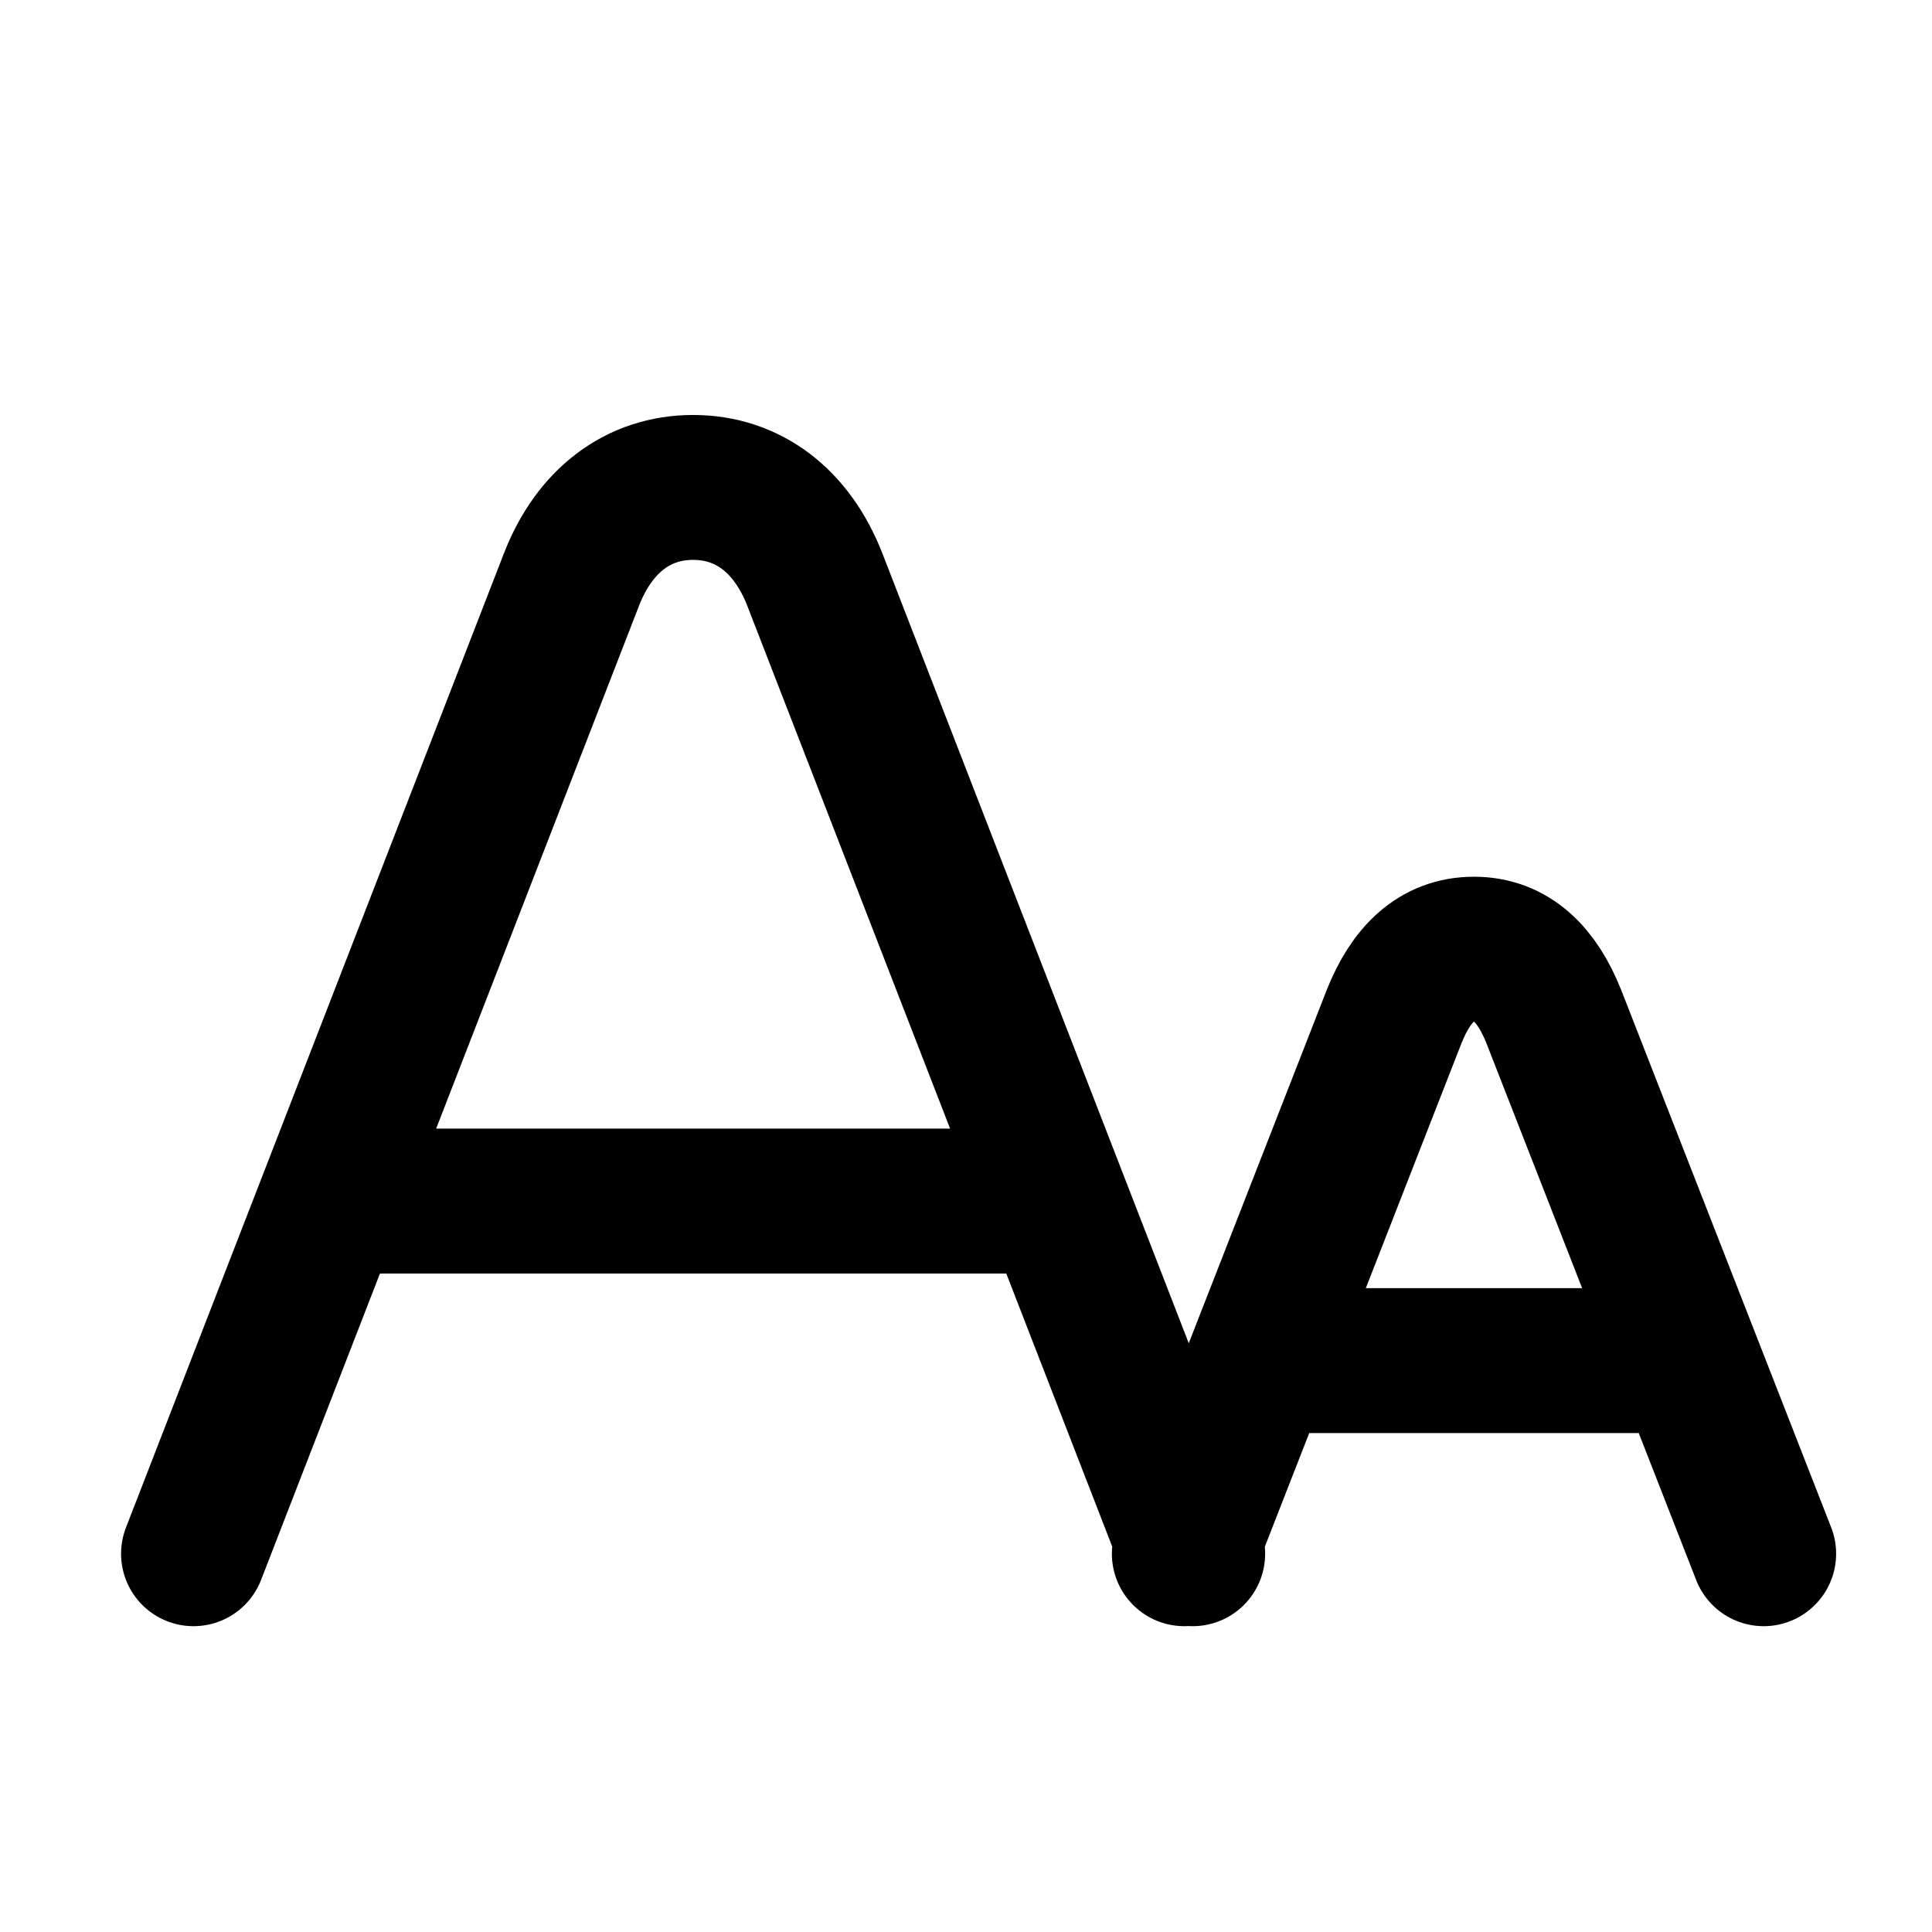
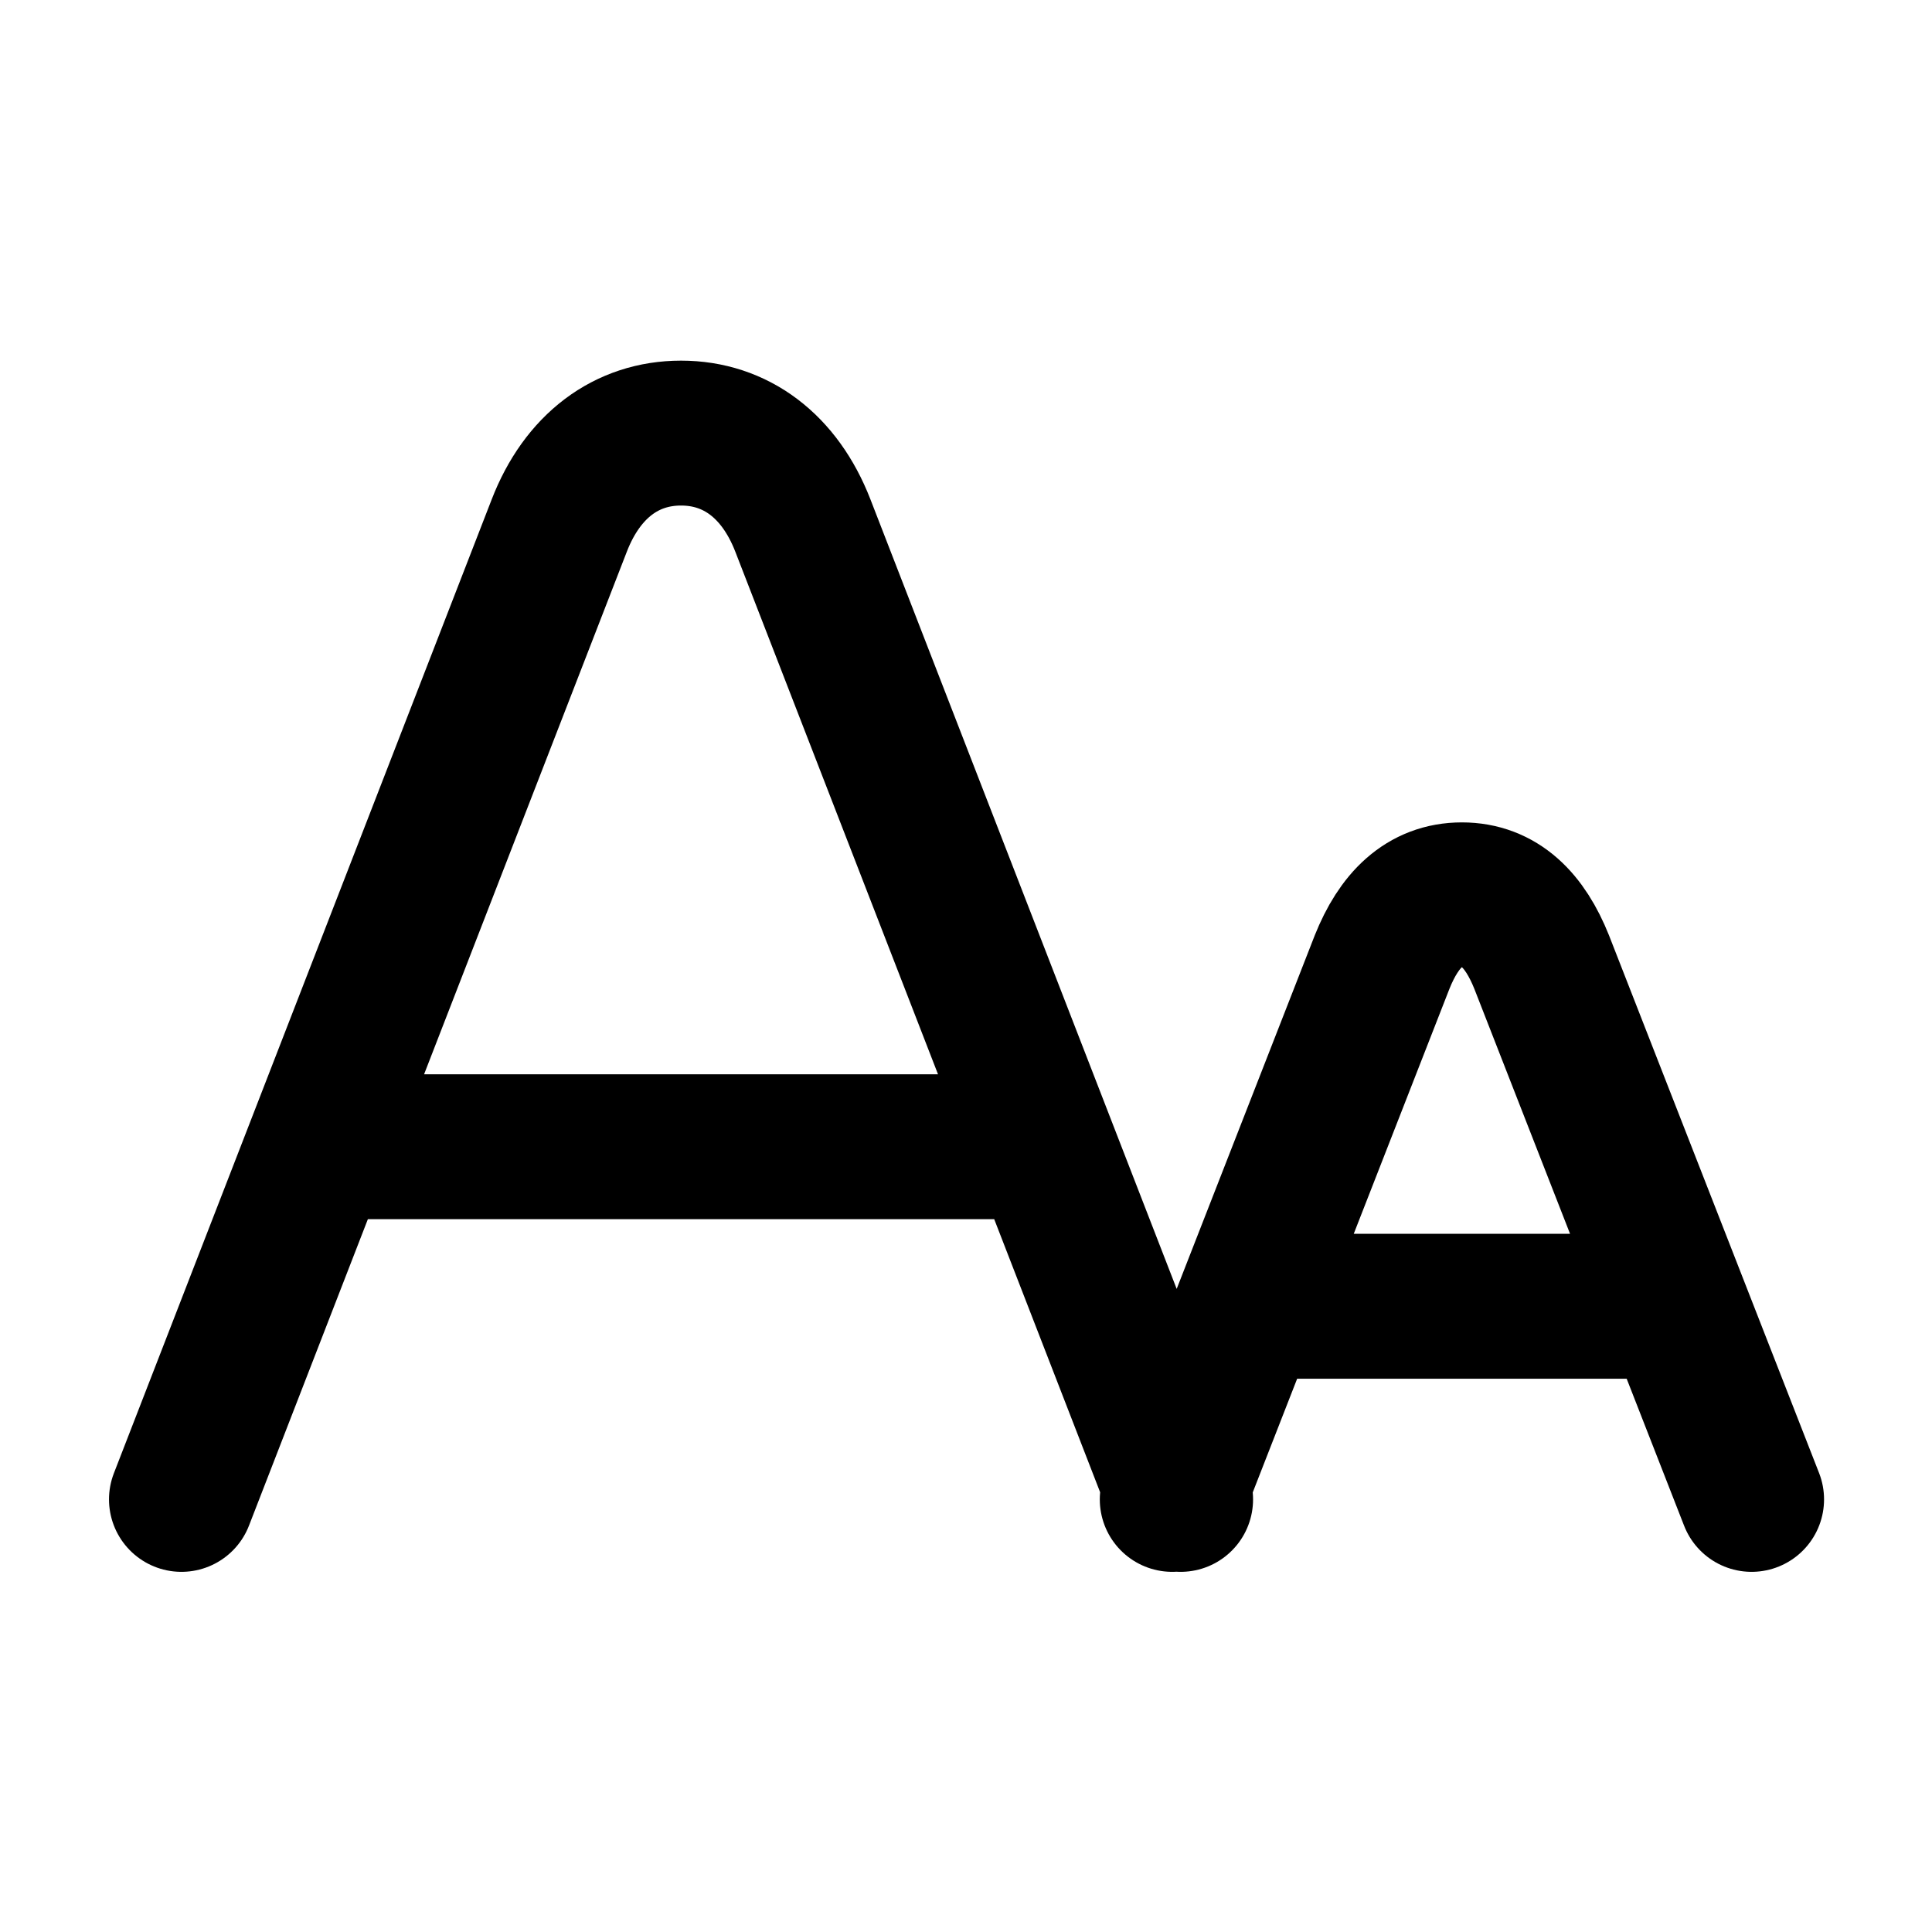
<svg viewBox="0 0 24 24" fill="none" stroke-width="1.8" stroke-linecap="round" stroke-linejoin="round">
-   <path d="M2.404 19.301L7.098 7.202C7.385 6.462 7.932 6.055 8.61 6.055C9.288 6.055 9.835 6.462 10.123 7.202L14.816 19.301M4.282 14.92H12.939M14.712 19.301L17.319 12.626C17.528 12.104 17.841 11.791 18.31 11.791C18.779 11.791 19.092 12.104 19.301 12.626L21.909 19.301M15.755 16.902H20.866" stroke="currentColor" />
+   <path d="M2.254 18.626L6.948 6.527C7.235 5.787 7.782 5.38 8.46 5.38C9.138 5.38 9.685 5.787 9.973 6.527L14.666 18.626M4.132 14.245H12.789M14.562 18.626L17.169 11.951C17.378 11.429 17.691 11.116 18.16 11.116C18.63 11.116 18.942 11.429 19.151 11.951L21.759 18.626M15.605 16.227H20.715" stroke="currentColor" />
</svg>
